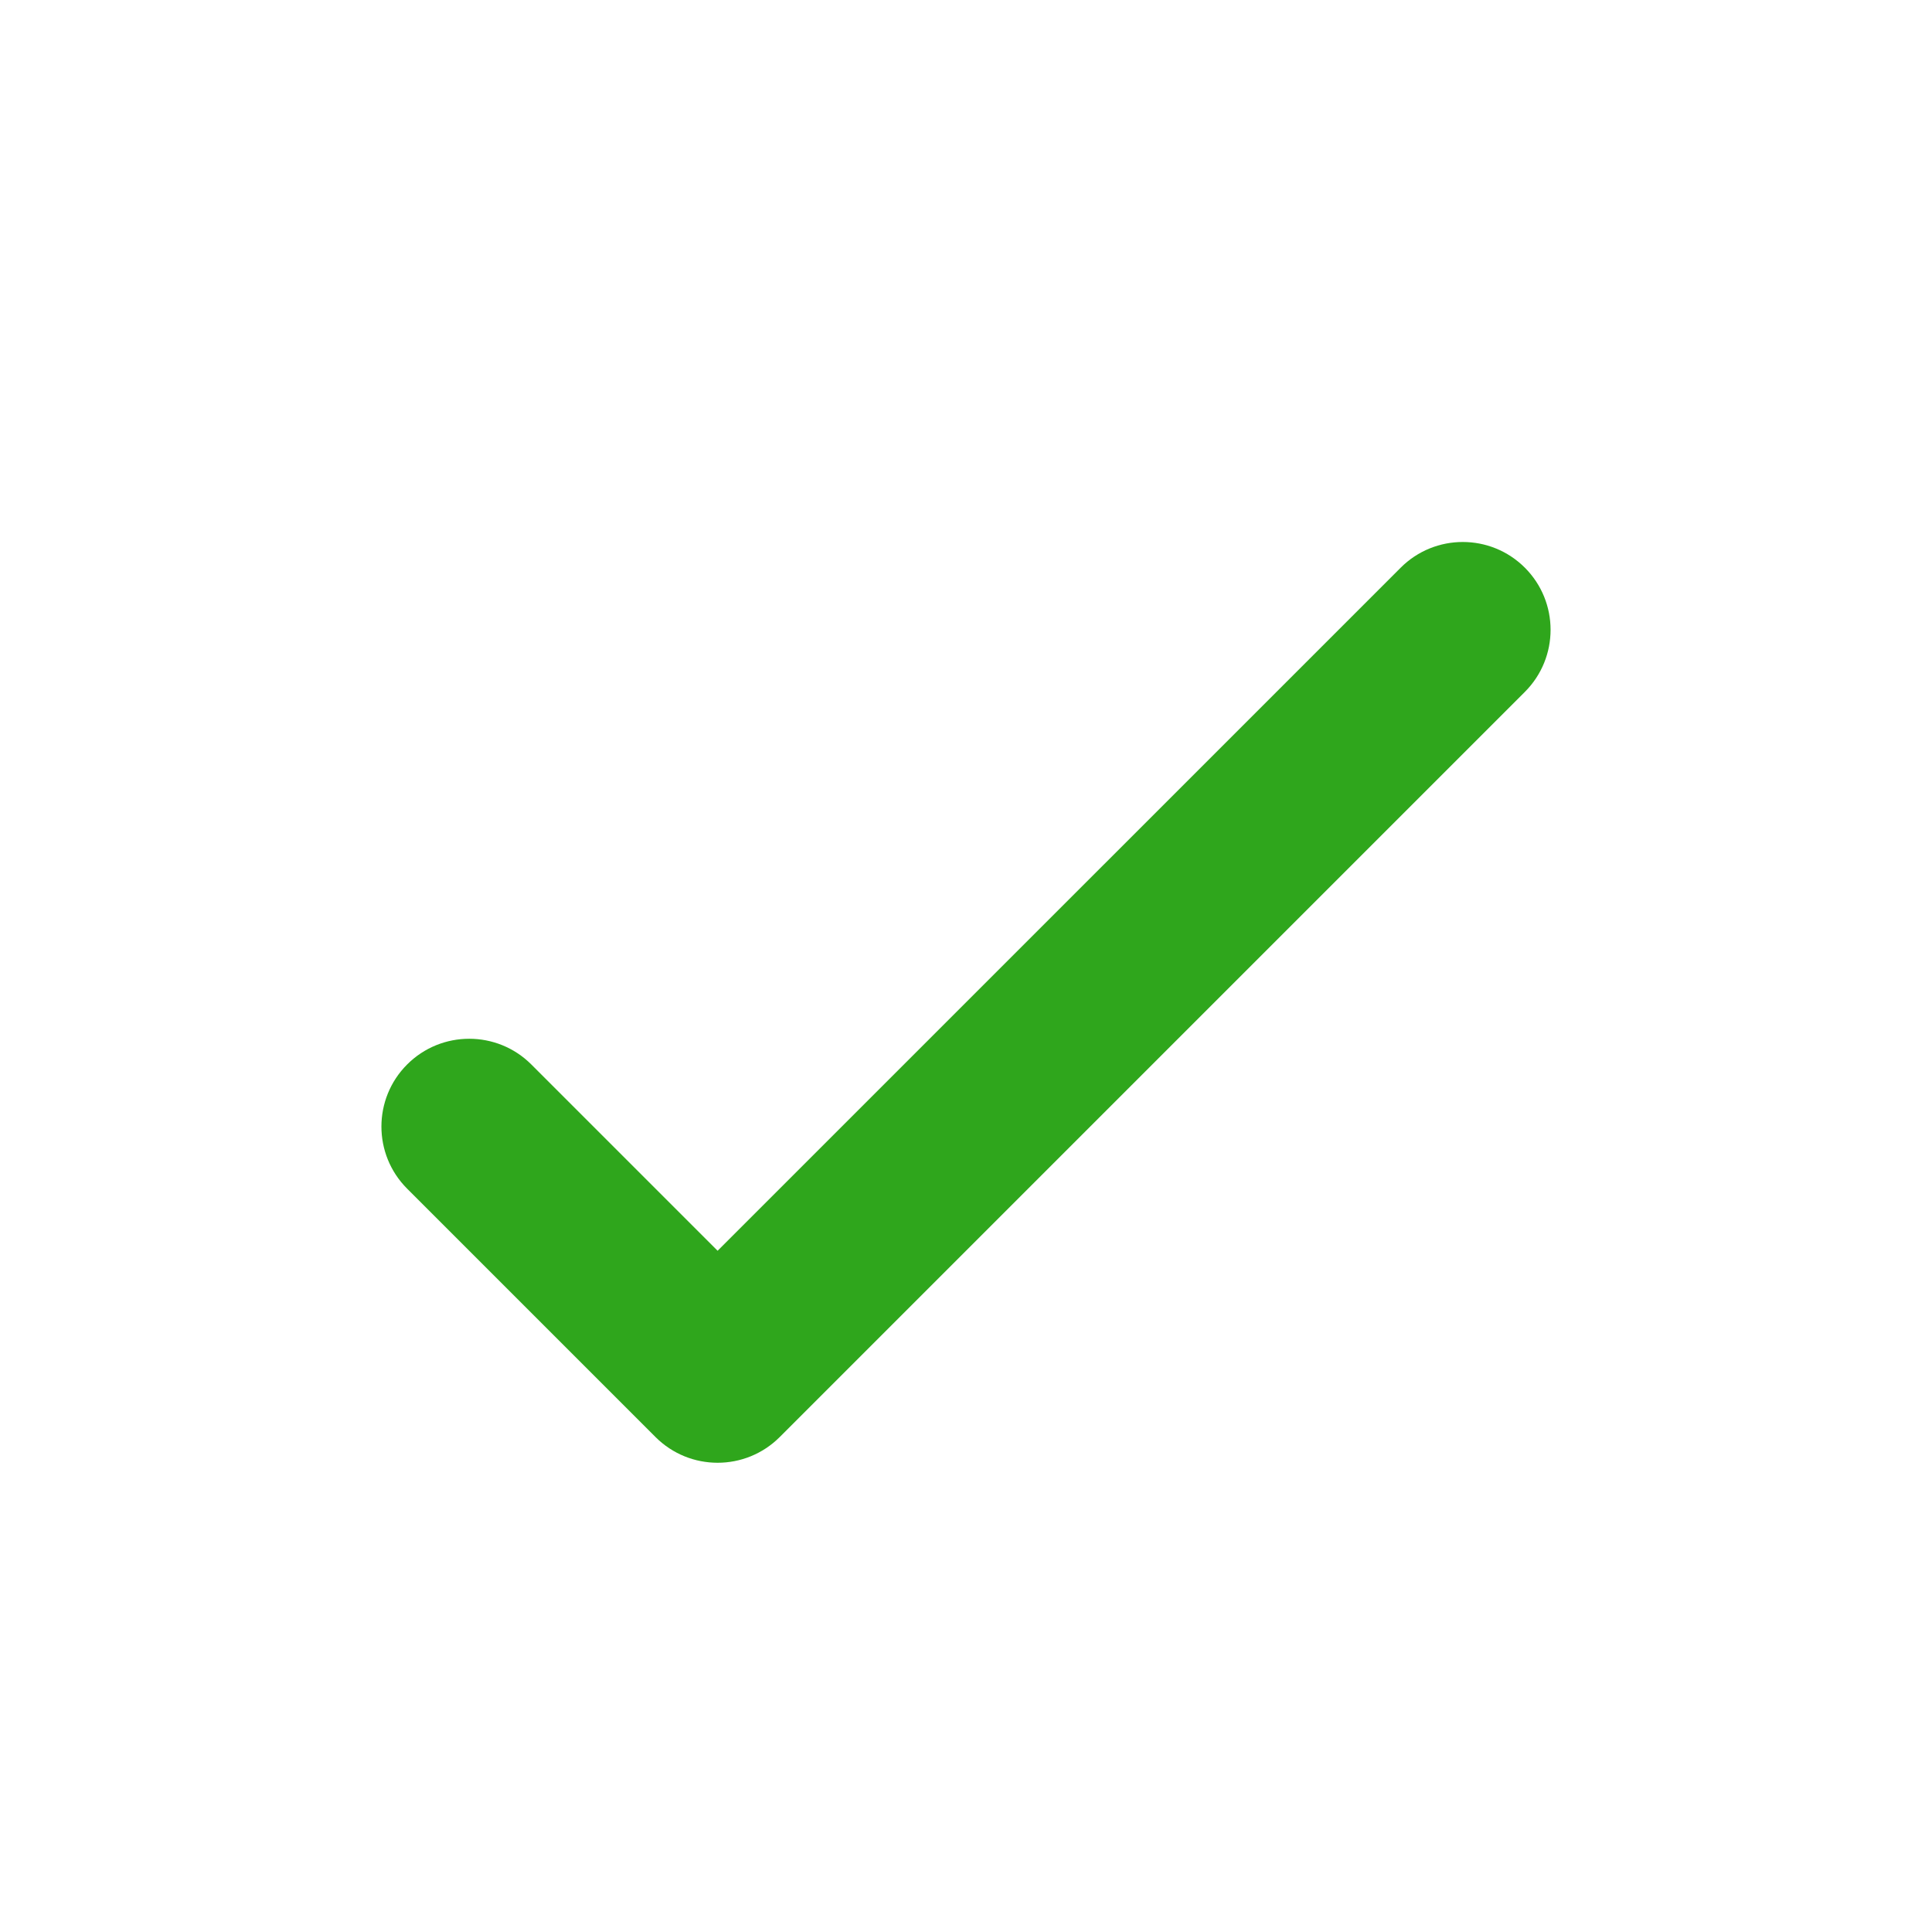
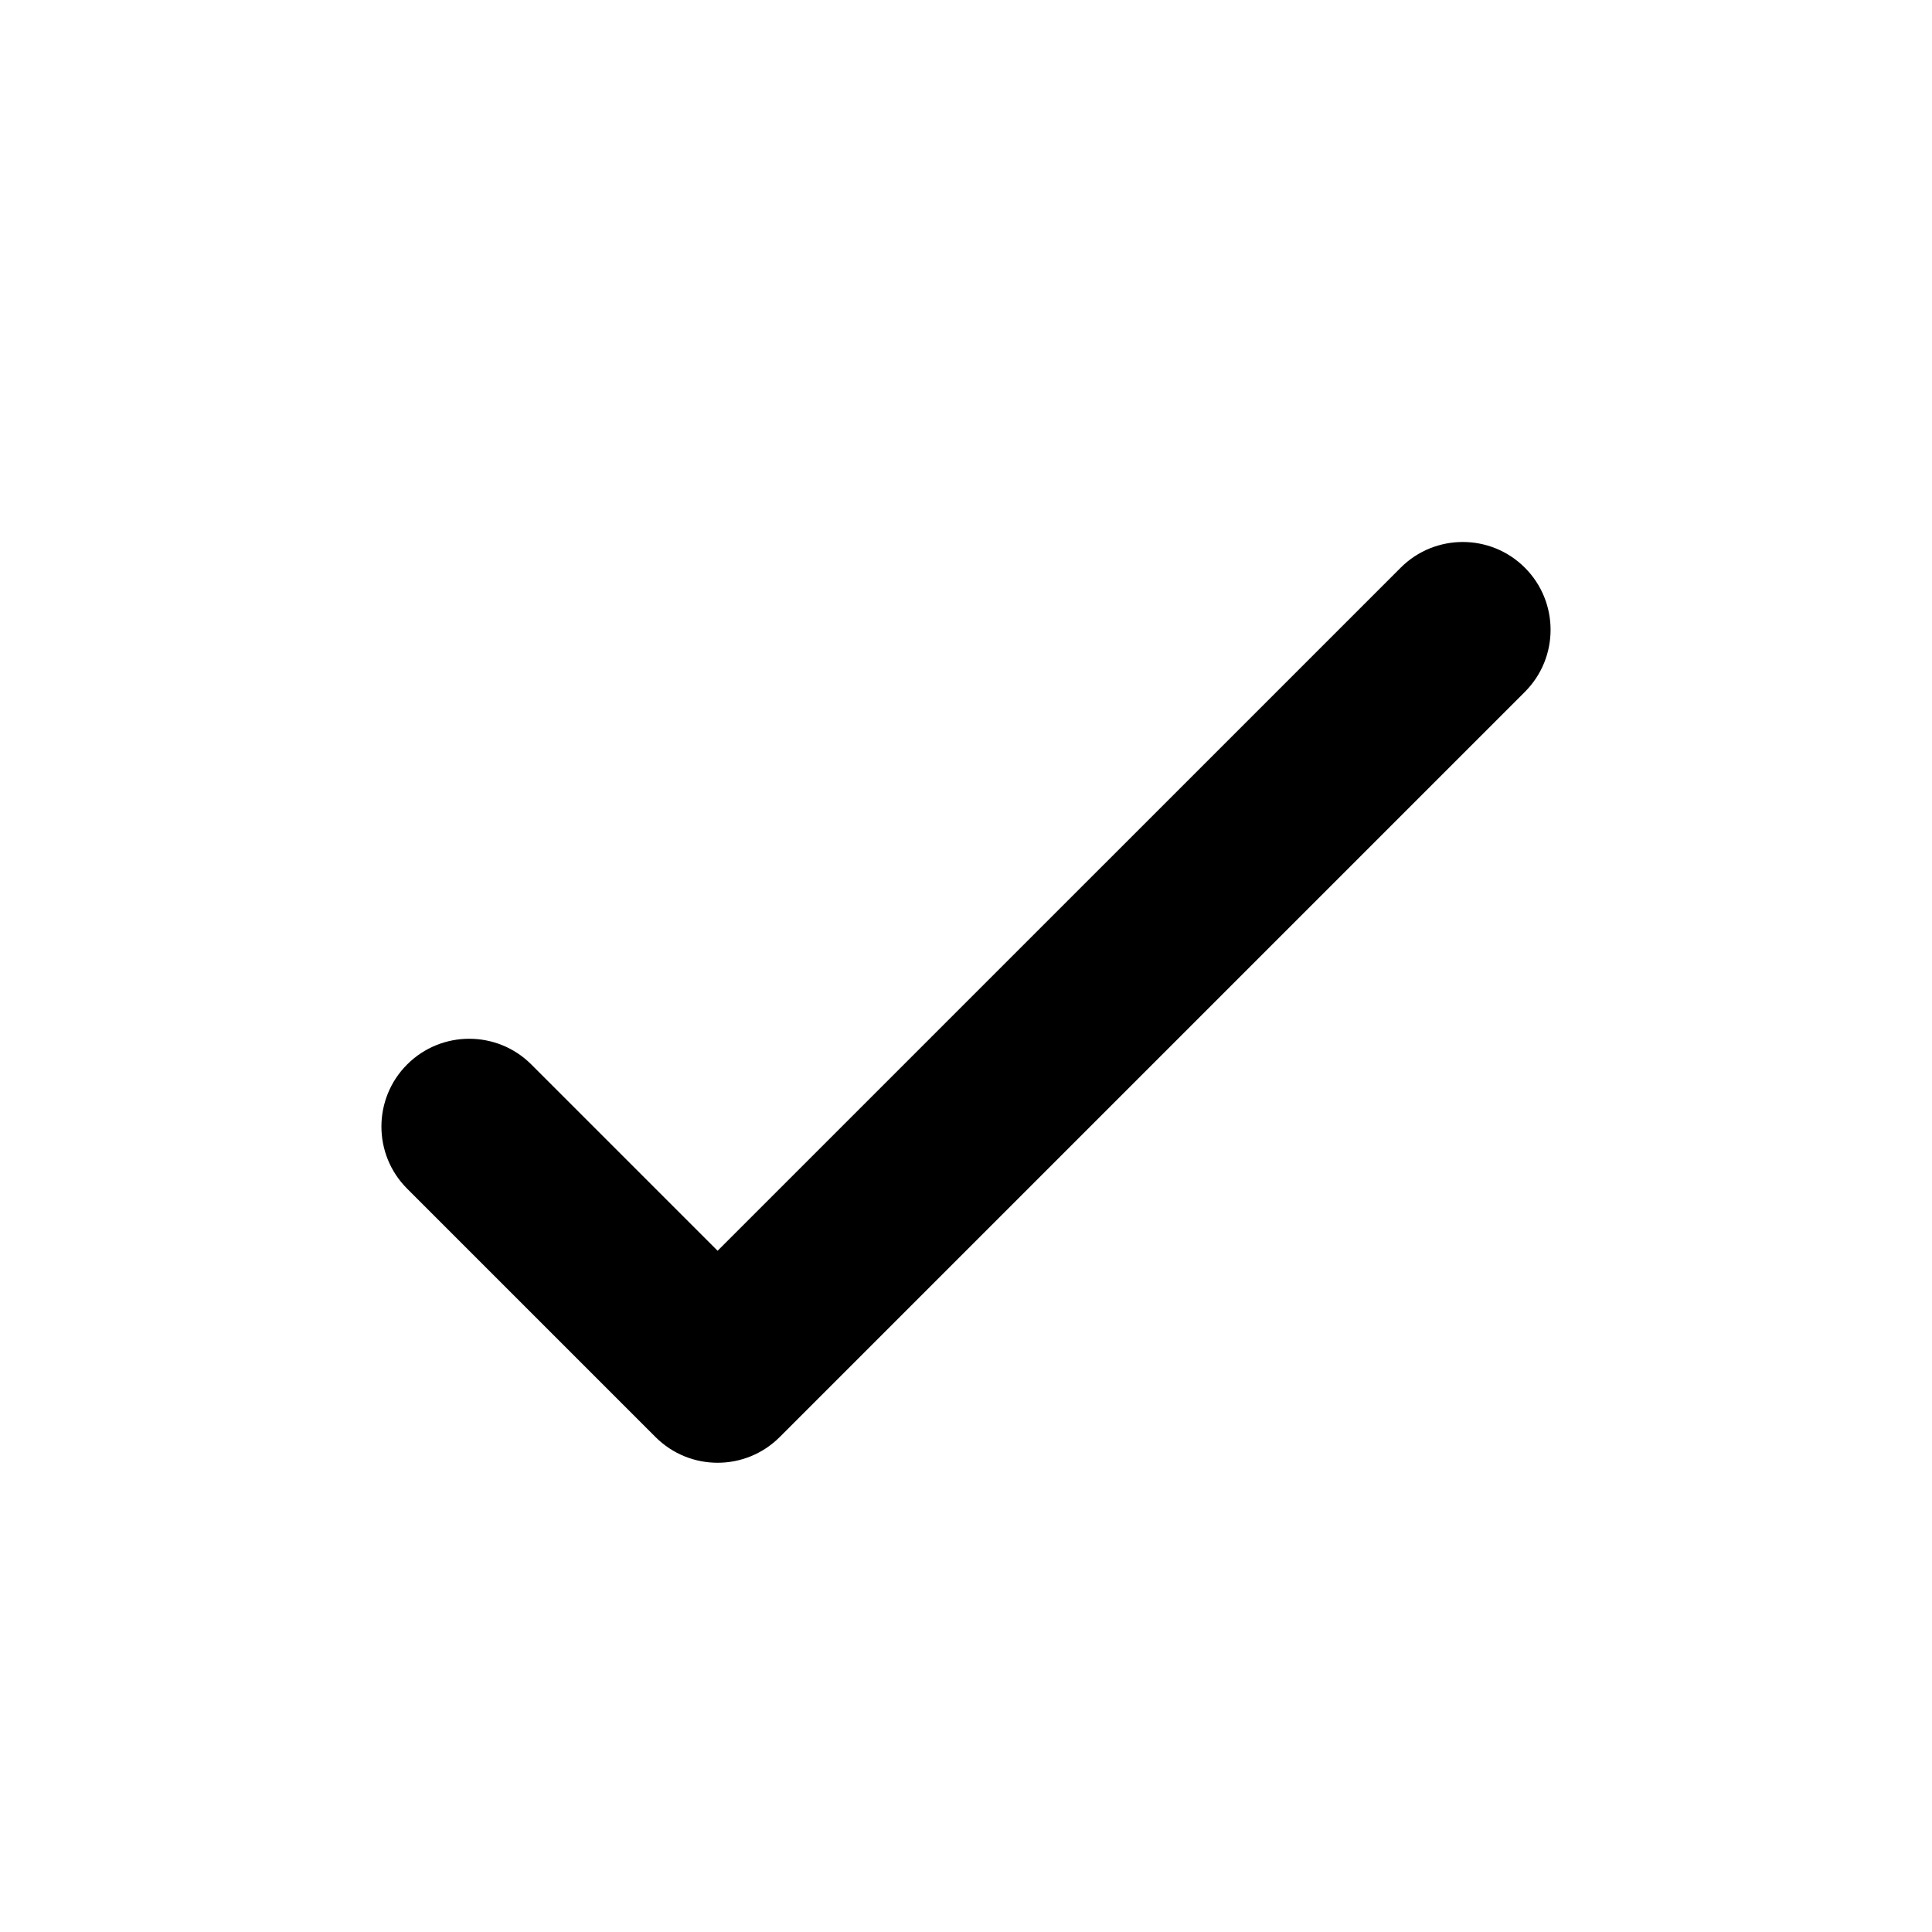
<svg xmlns="http://www.w3.org/2000/svg" width="22px" height="22px" viewBox="0 0 22 22" version="1.1">
  <g stroke="none" stroke-width="1" fill="none" fill-rule="evenodd">
-     <path d="M6,11 L17,11 C17.552,11 18,11.448 18,12 C18,12.552 17.552,13 17,13 L5,13 C4.448,13 4,12.552 4,12 L4,8 C4,7.448 4.448,7 5,7 C5.552,7 6,7.448 6,8 L6,11 Z" fill="#2FA61C" transform="translate(11, 10) rotate(-45) translate(-11, -10) " />
+     <path d="M6,11 L17,11 C17.552,11 18,11.448 18,12 C18,12.552 17.552,13 17,13 L5,13 C4.448,13 4,12.552 4,12 L4,8 C4,7.448 4.448,7 5,7 C5.552,7 6,7.448 6,8 L6,11 Z" fill="currentColor" transform="translate(11, 10) rotate(-45) translate(-11, -10) " />
  </g>
</svg>
